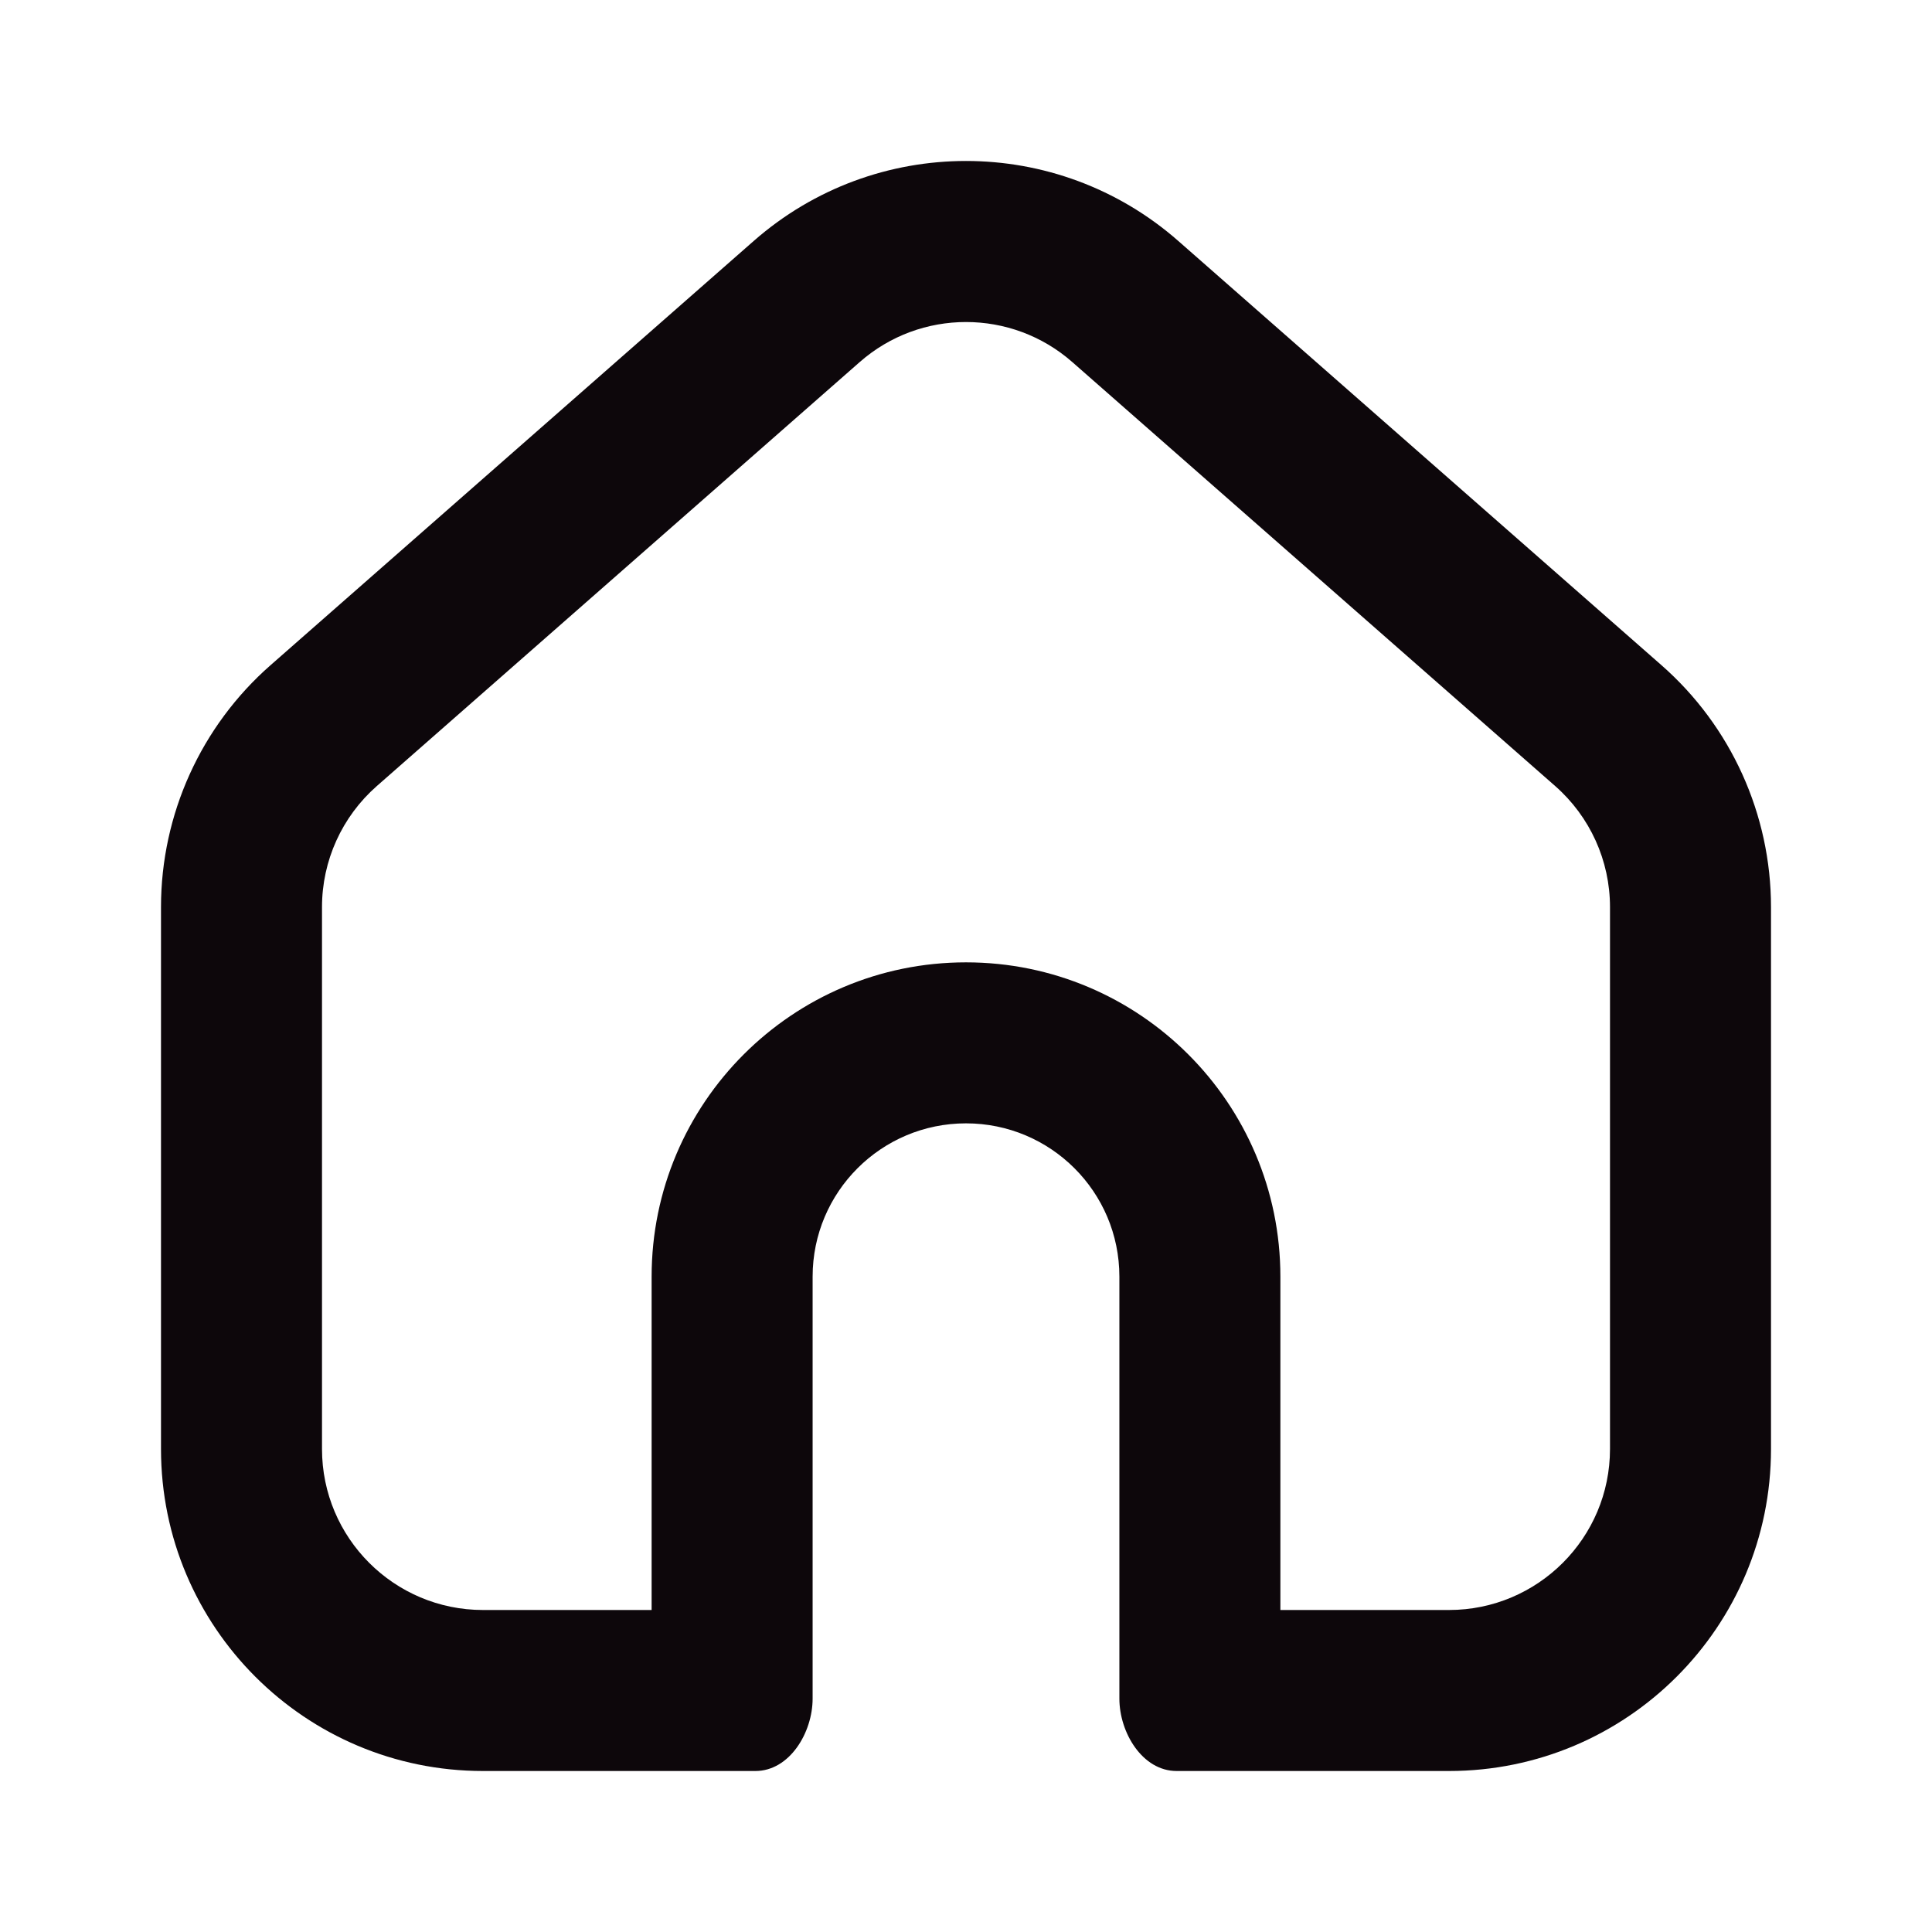
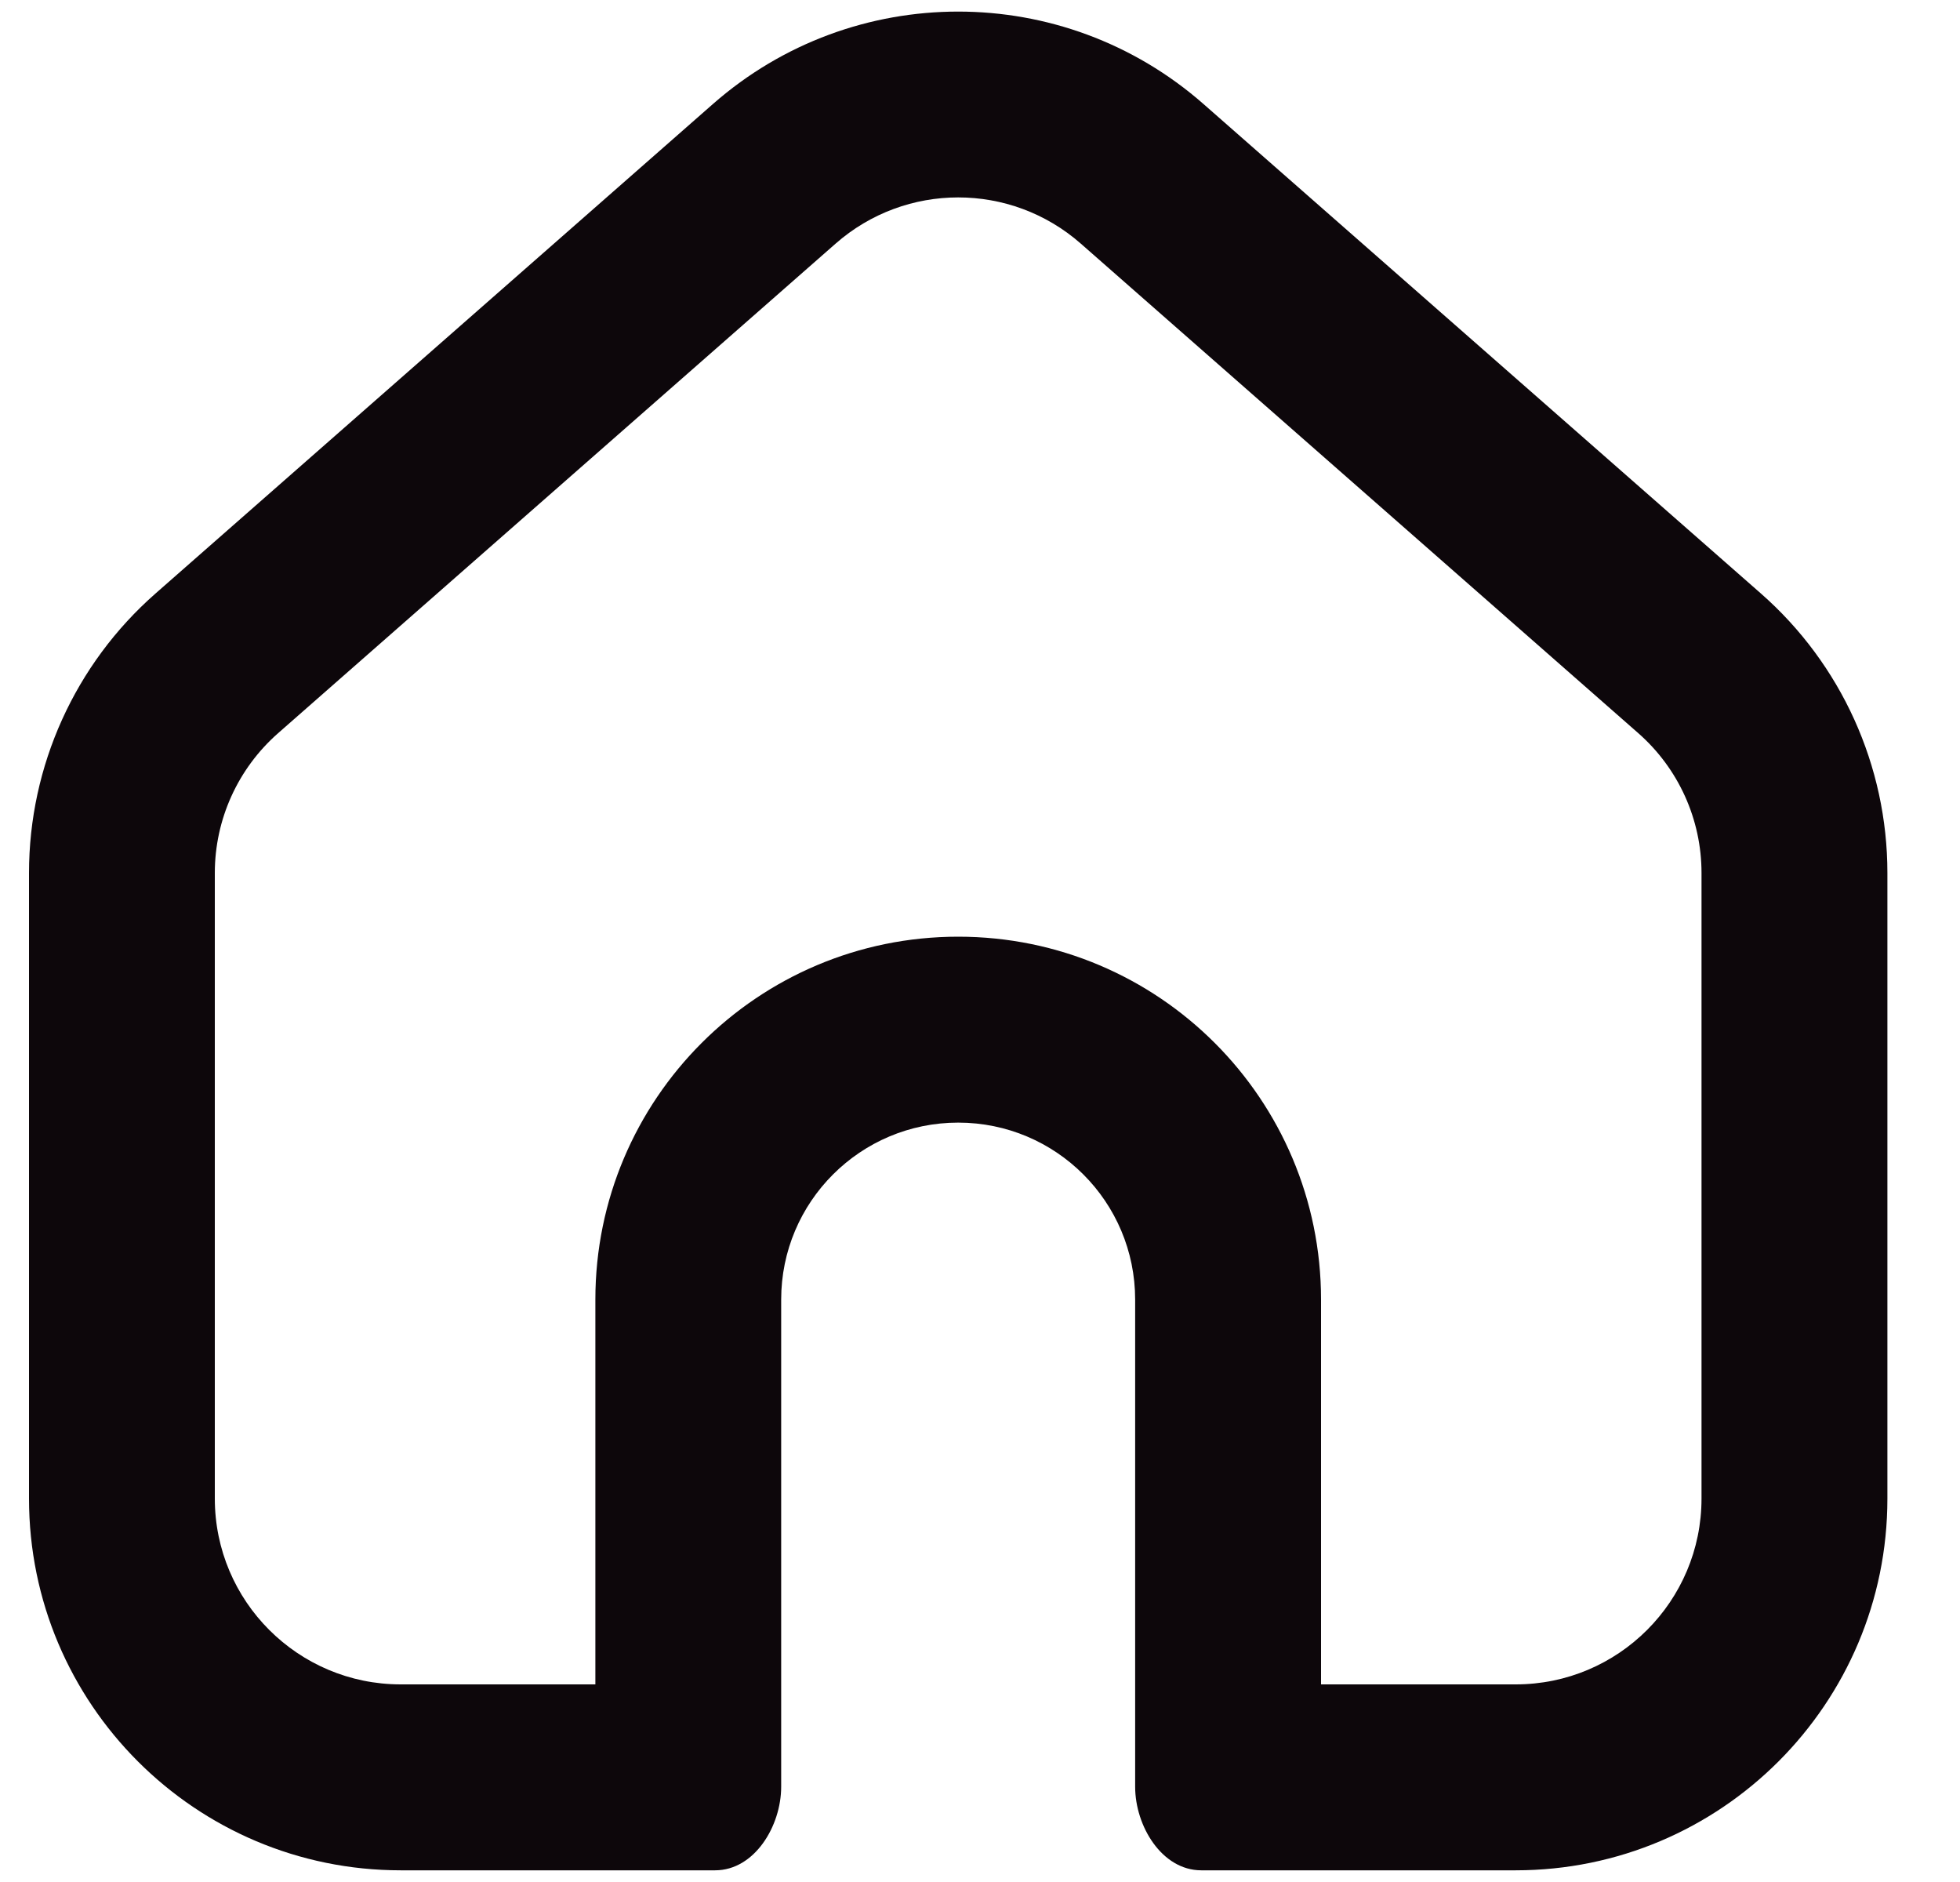
- <svg xmlns="http://www.w3.org/2000/svg" width="18" height="18" viewBox="0 0 18 18" fill="none">
-   <path fill-rule="evenodd" clip-rule="evenodd" d="M3.51 7.324C3.186 7.609 3 8.019 3 8.451V13.5C3 14.328 3.672 15 4.5 15H6.071V11.894C6.071 10.277 7.383 8.966 9 8.966C10.617 8.966 11.929 10.277 11.929 11.894V15H13.5C14.328 15 15 14.328 15 13.5V8.451C15 8.019 14.814 7.609 14.49 7.324L9.99 3.373C9.424 2.876 8.576 2.876 8.01 3.373L3.51 7.324ZM1.5 8.451C1.5 7.588 1.872 6.766 2.521 6.197L7.021 2.246C8.153 1.251 9.847 1.251 10.979 2.246L15.479 6.197C16.128 6.766 16.5 7.588 16.5 8.451V13.5C16.5 15.157 15.157 16.5 13.5 16.5H10.962C10.644 16.5 10.429 16.143 10.429 15.825V11.894C10.429 11.105 9.789 10.466 9 10.466C8.211 10.466 7.571 11.105 7.571 11.894V15.825C7.571 16.143 7.356 16.5 7.038 16.5H4.5C2.843 16.5 1.5 15.157 1.5 13.5V8.451Z" fill="#0D070B" />
+ <svg xmlns="http://www.w3.org/2000/svg" width="25" height="24" viewBox="0 0 25 24" fill="none">
+   <path fill-rule="evenodd" clip-rule="evenodd" d="M3.547 9.35C3.034 9.801 2.74 10.45 2.74 11.132V19.11C2.74 20.419 3.802 21.48 5.111 21.48H7.594V16.573C7.594 14.017 9.666 11.945 12.222 11.945C14.778 11.945 16.85 14.017 16.85 16.573V21.48H19.333C20.642 21.48 21.703 20.419 21.703 19.11V11.132C21.703 10.45 21.41 9.801 20.897 9.35L13.786 3.107C12.891 2.321 11.553 2.321 10.658 3.107L3.547 9.35ZM0.37 11.132C0.37 9.767 0.958 8.469 1.983 7.569L9.094 1.326C10.883 -0.245 13.56 -0.245 15.35 1.326L22.461 7.569C23.486 8.469 24.074 9.767 24.074 11.132V19.11C24.074 21.728 21.951 23.851 19.333 23.851H15.322C14.82 23.851 14.479 23.287 14.479 22.785V16.573C14.479 15.326 13.469 14.316 12.222 14.316C10.975 14.316 9.964 15.326 9.964 16.573V22.785C9.964 23.287 9.624 23.851 9.121 23.851H5.111C2.493 23.851 0.37 21.728 0.37 19.11V11.132Z" fill="#0D070B" />
</svg>
